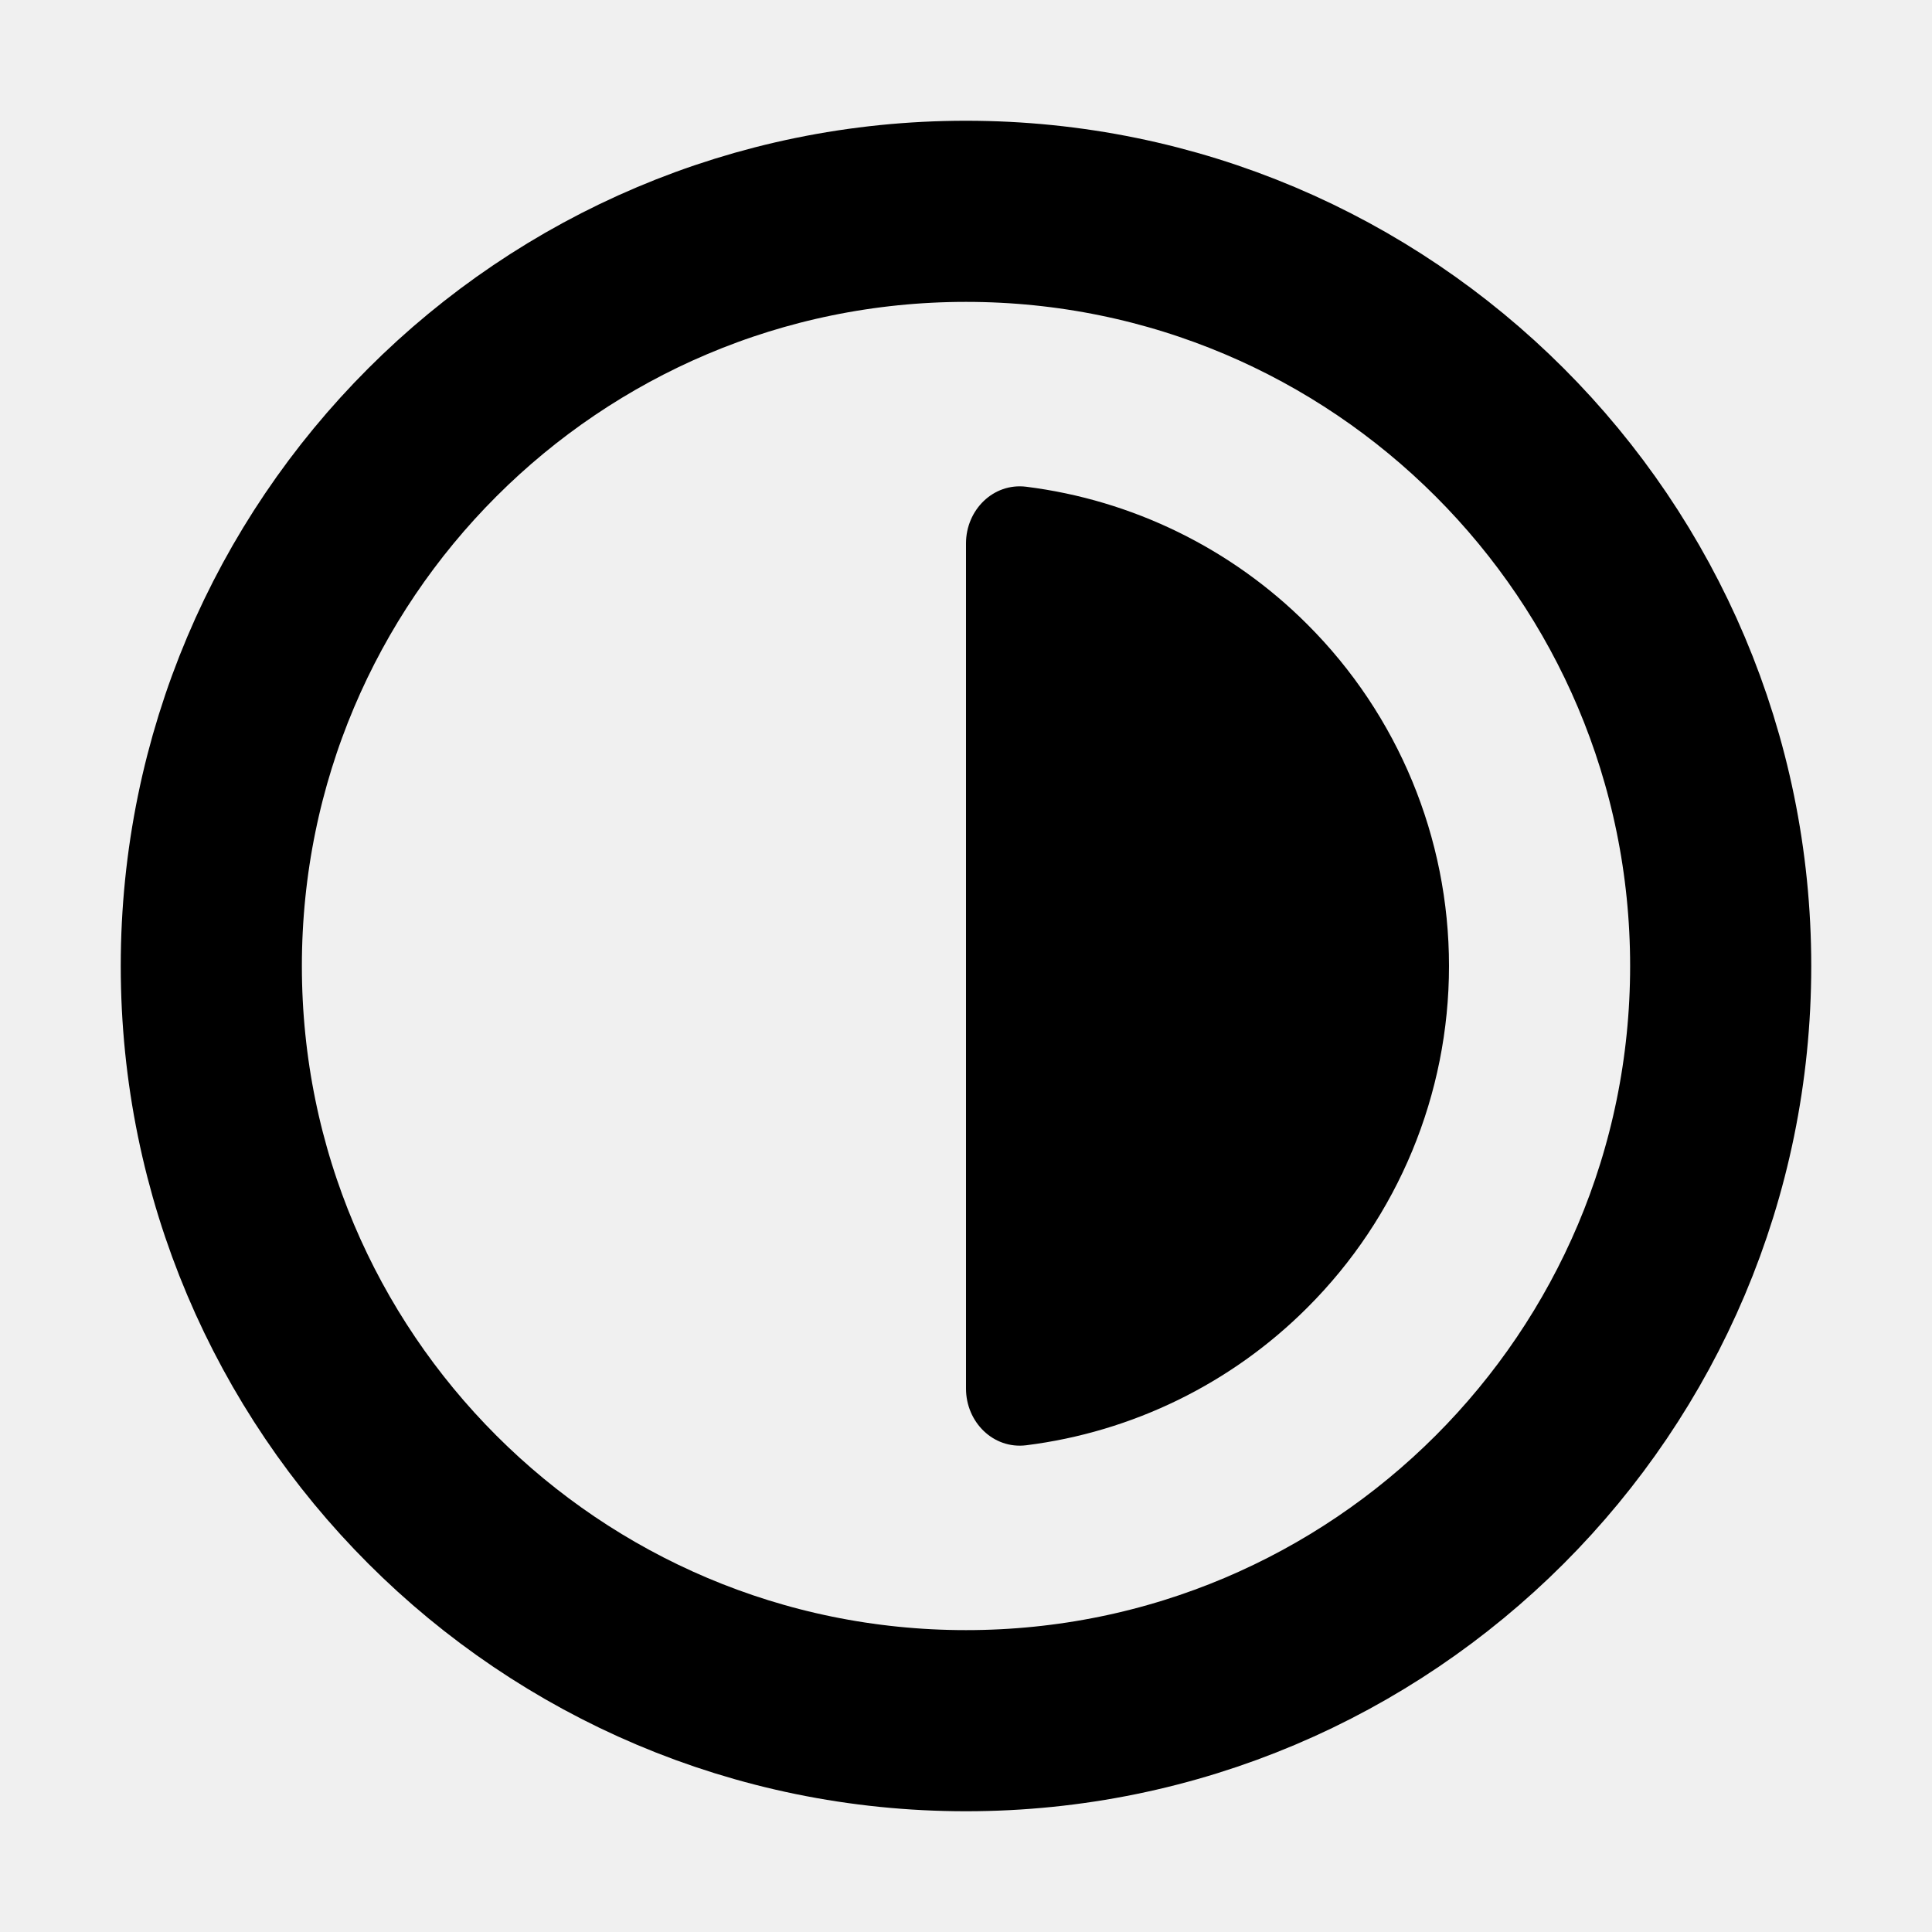
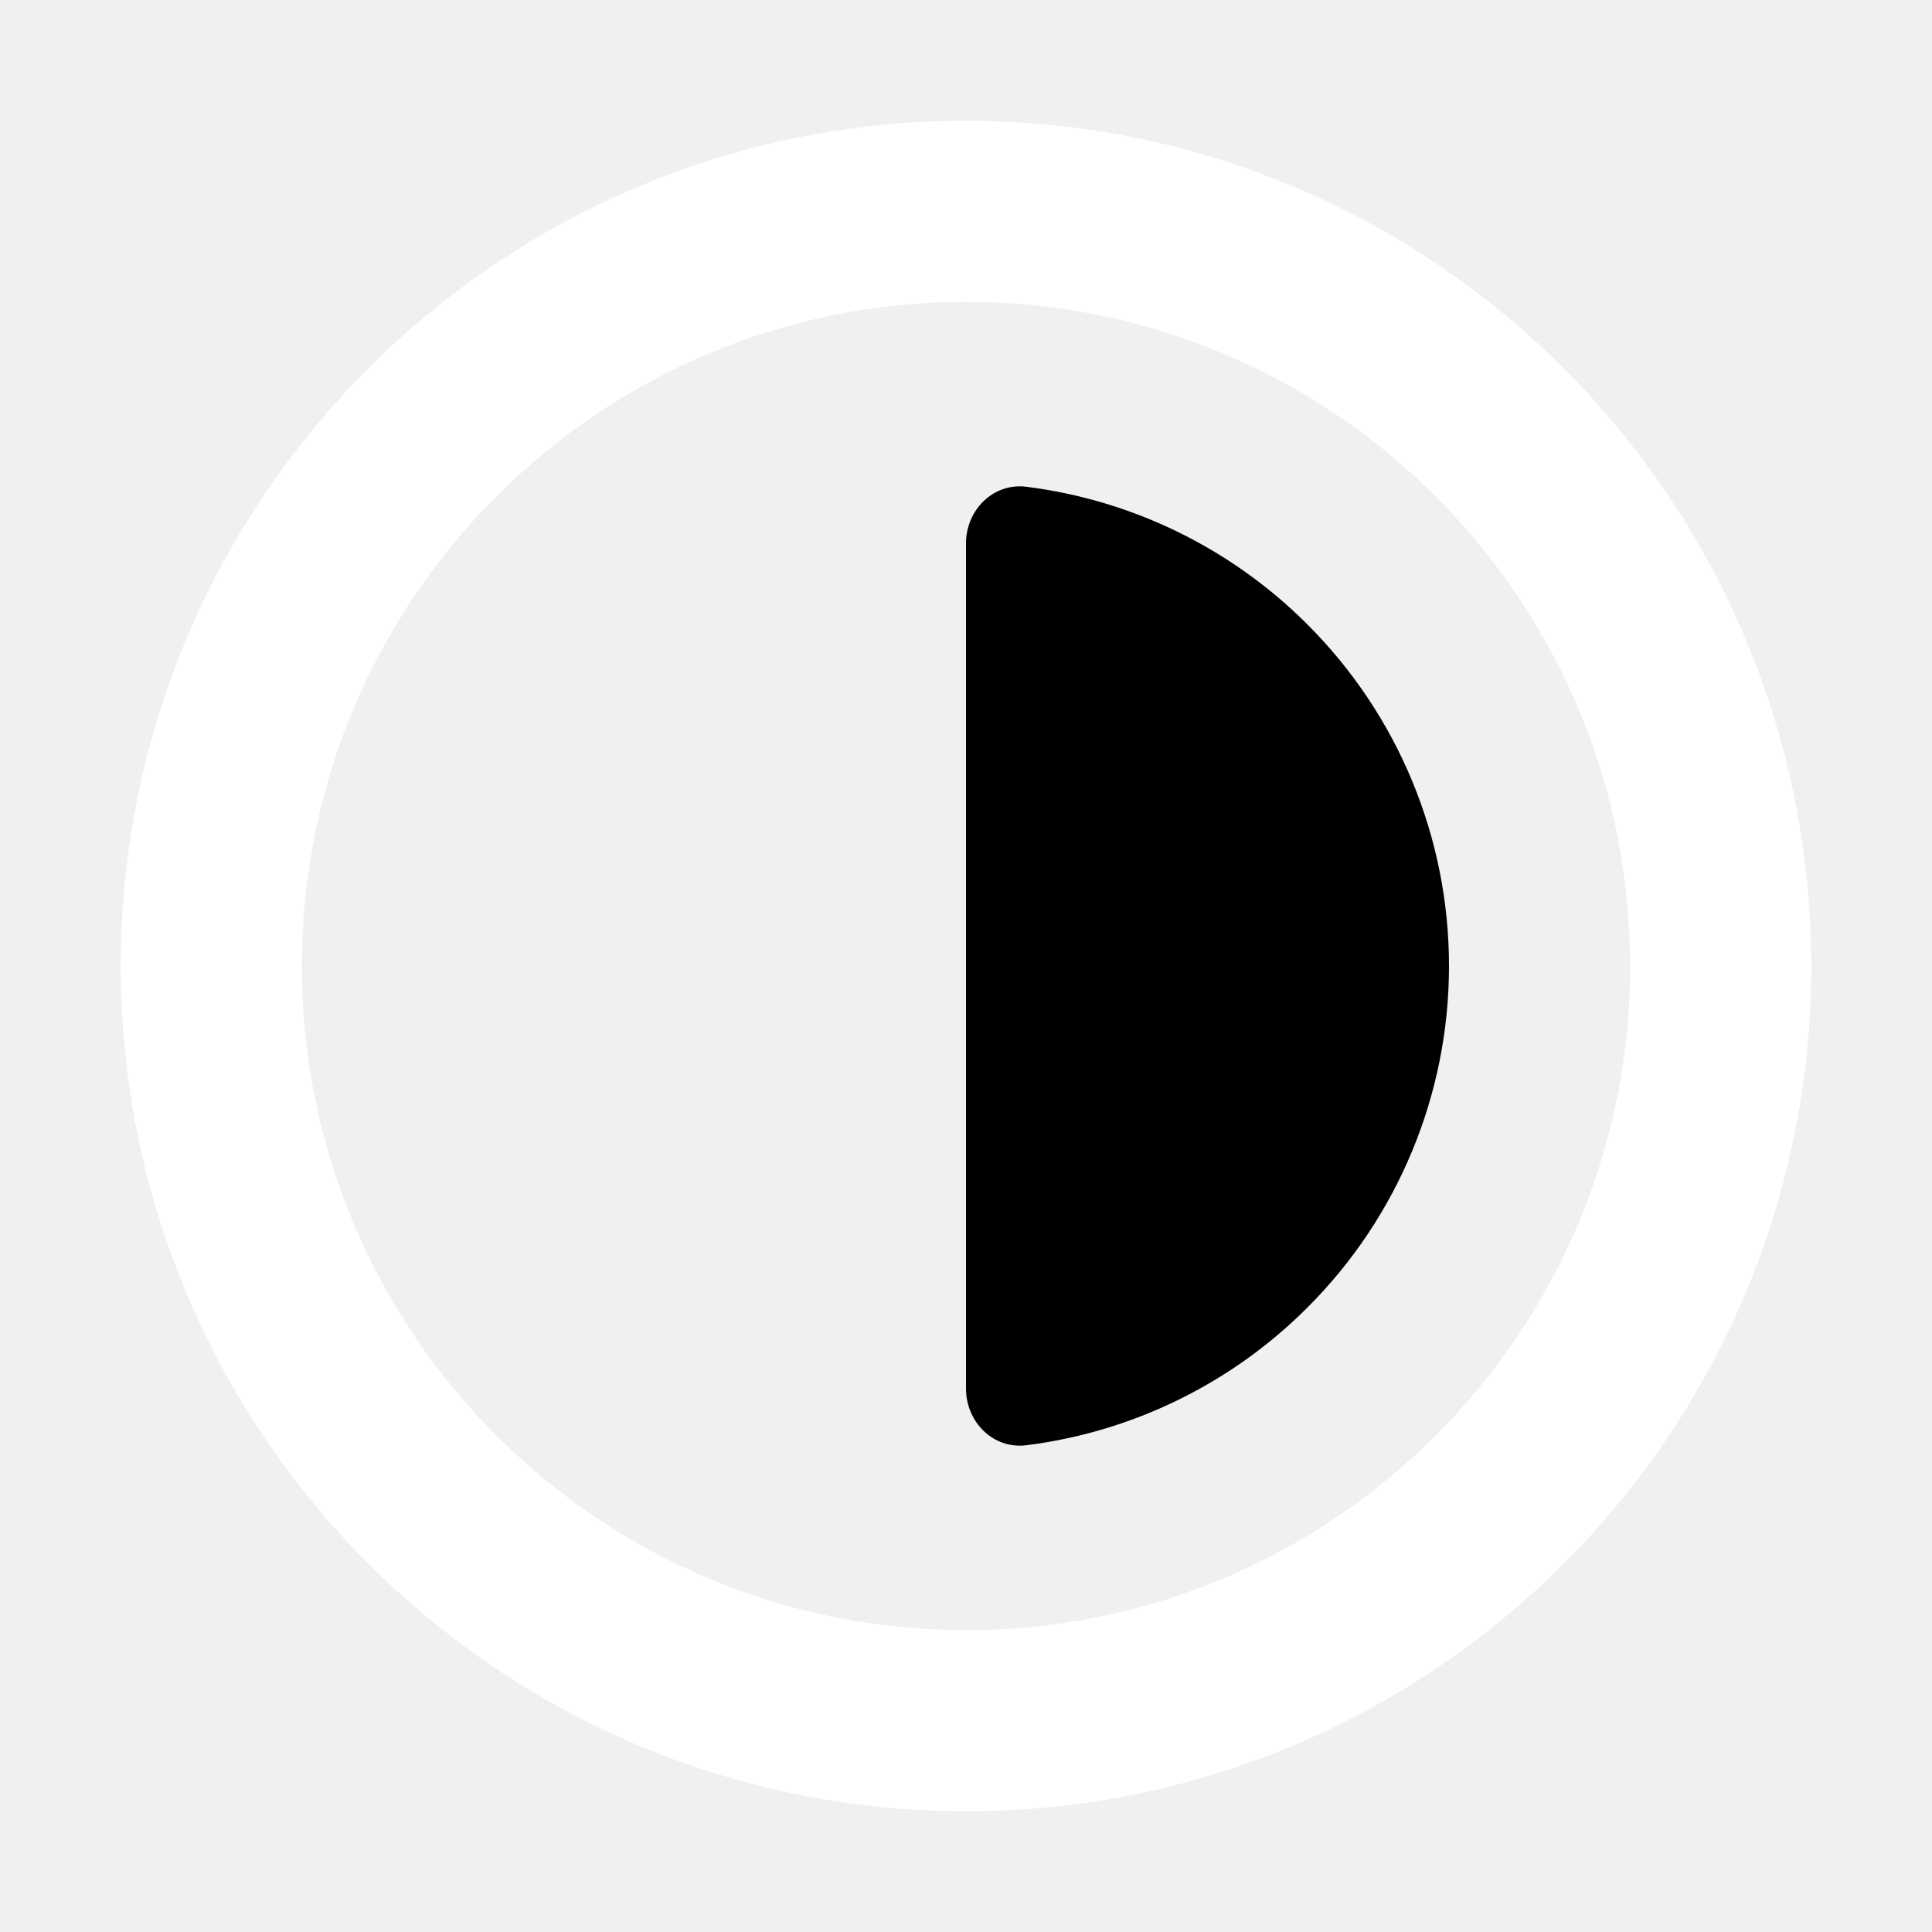
<svg xmlns="http://www.w3.org/2000/svg" width="32" height="32" viewBox="0 0 16 16" fill="none">
-   <circle cx="8" cy="8" r="6.25" stroke="black" stroke-width="1.5" stroke-linecap="round" stroke-linejoin="round" />
+   <circle cx="8" cy="8" r="6.25" stroke="white" stroke-width="1.5" stroke-linecap="round" stroke-linejoin="round" />
  <path d="M8 4.5C8 4.224 8.225 3.997 8.499 4.031C9.376 4.141 10.197 4.54 10.828 5.172C11.579 5.922 12 6.939 12 8C12 9.061 11.579 10.078 10.828 10.828C10.197 11.46 9.376 11.859 8.499 11.969C8.225 12.003 8 11.776 8 11.5L8 8L8 4.5Z" fill="black" />
</svg>
